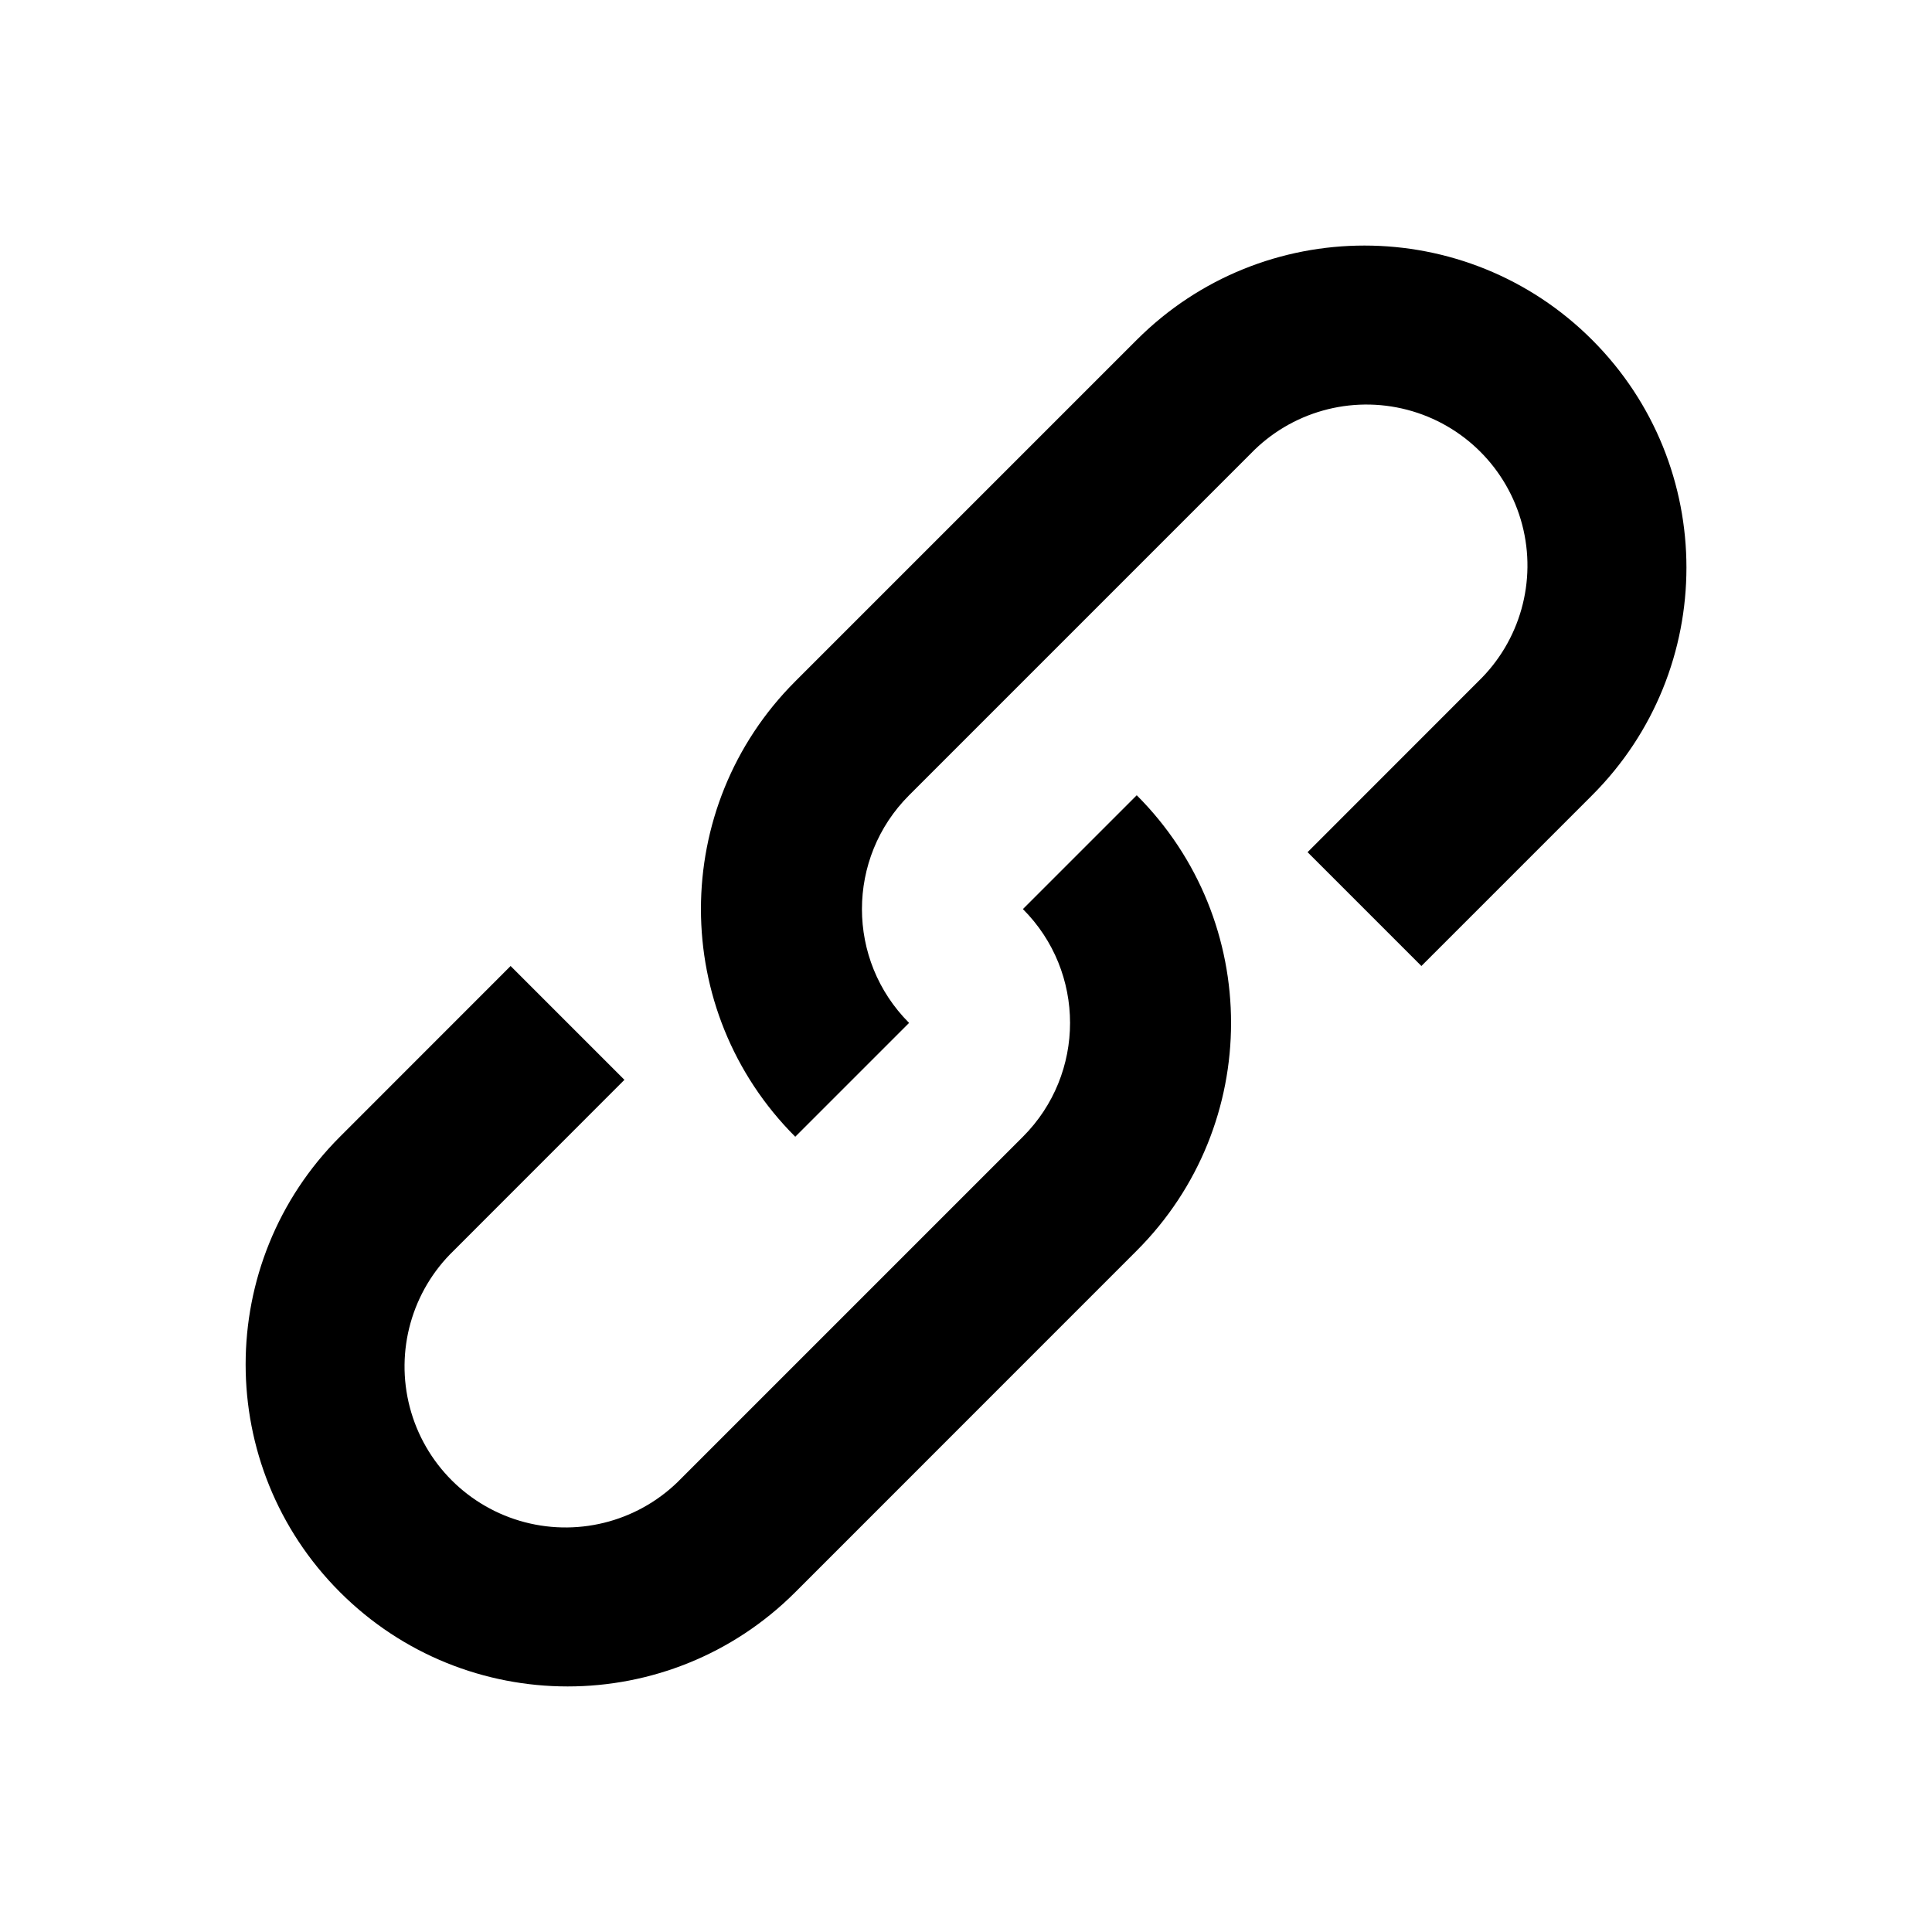
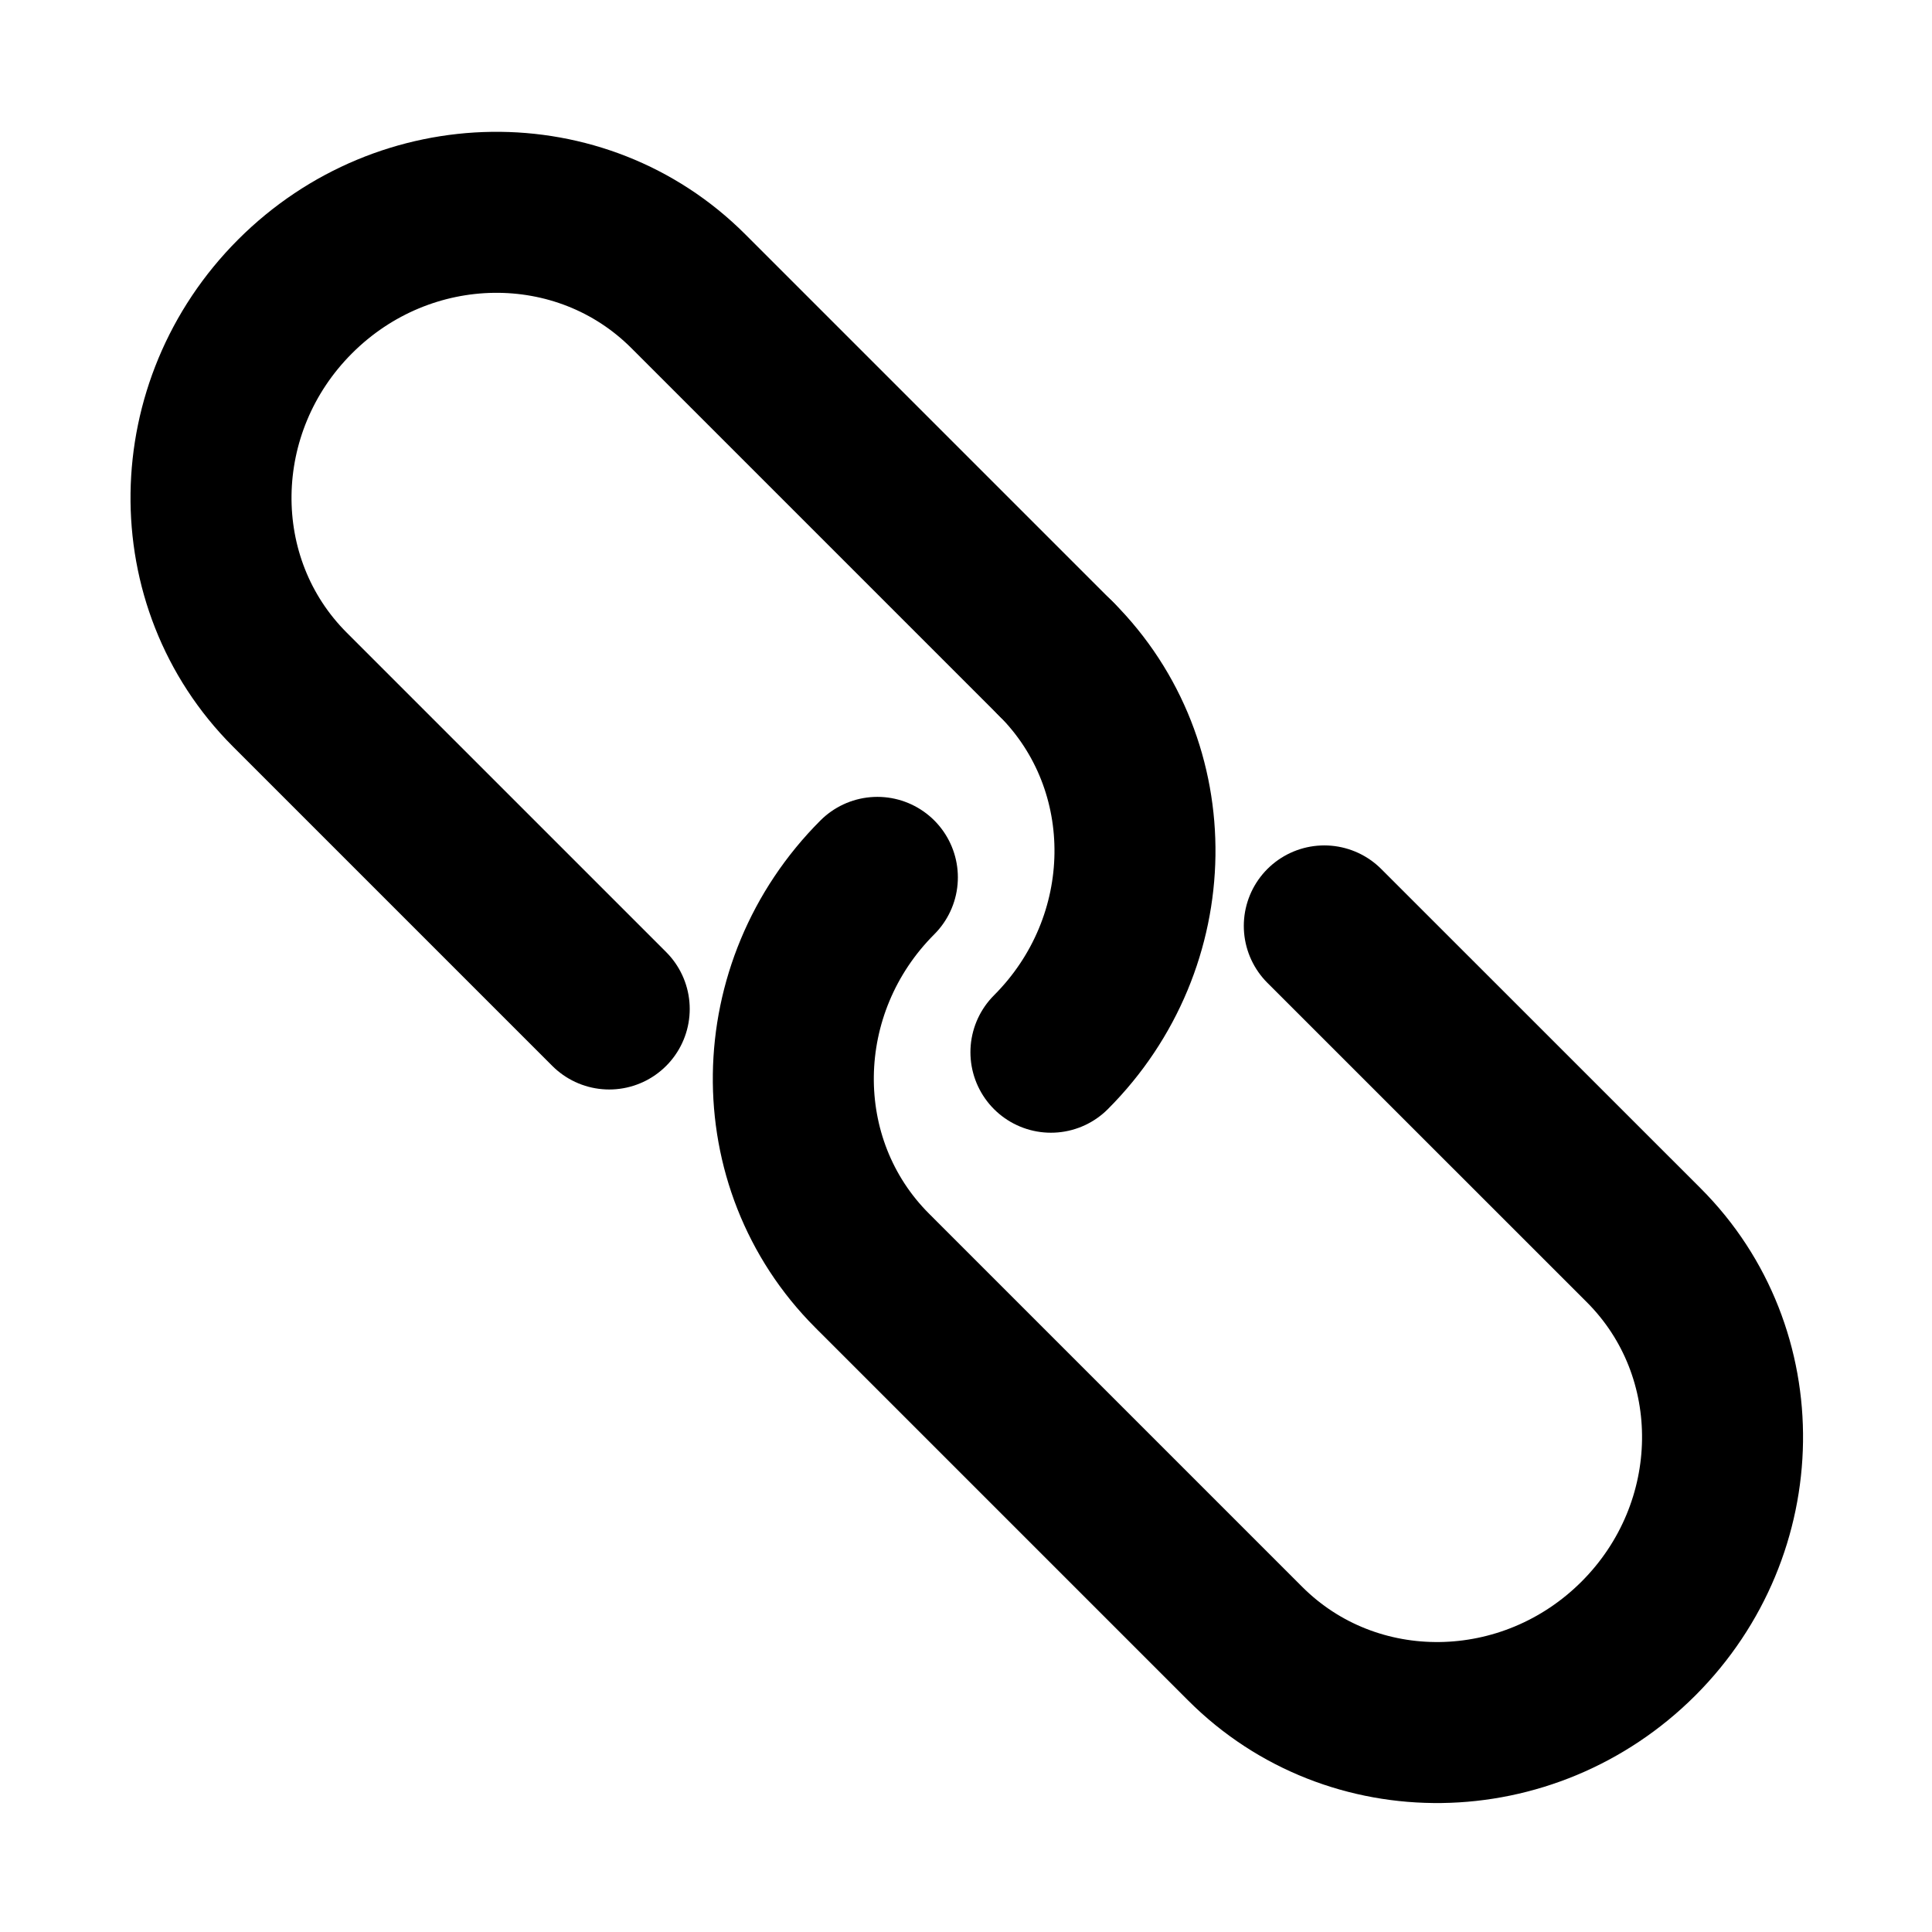
- <svg xmlns="http://www.w3.org/2000/svg" viewBox="0 0 24 24">
-   <path fill="currentColor" fill-rule="evenodd" d="m17.657 12l-1.414-1.414l2.121-2.122a2 2 0 1 0-2.828-2.828l-4.243 4.243a2 2 0 0 0 0 2.828l-1.414 1.414a4 4 0 0 1 0-5.657l4.242-4.242a4 4 0 0 1 5.657 5.657zM6.343 12l1.414 1.414l-2.121 2.122a2 2 0 1 0 2.828 2.828l4.243-4.243a2 2 0 0 0 0-2.828l1.414-1.414a4 4 0 0 1 0 5.657L9.88 19.778a4 4 0 1 1-5.657-5.657z" />
+ <svg xmlns="http://www.w3.org/2000/svg" width="24" height="24" viewBox="0 0 24 24" fill="none">
+   <path d="M13.12 8.187L8.55 3.617C7.219 2.286 5.033 2.315 3.666 3.682C2.299 5.049 2.27 7.236 3.6 8.566L7.568 12.534" stroke="currentColor" stroke-width="2" stroke-linecap="round" stroke-linejoin="round" />
+   <path d="M16.451 11.502L20.419 15.469C21.75 16.8 21.72 18.987 20.354 20.354C18.987 21.72 16.8 21.75 15.469 20.419L10.899 15.849" stroke="currentColor" stroke-width="2" stroke-linecap="round" stroke-linejoin="round" />
+   <path d="M13.055 13.071C14.421 11.704 14.451 9.517 13.12 8.186" stroke="currentColor" stroke-width="2" stroke-linecap="round" stroke-linejoin="round" />
+   <path d="M10.899 10.899C9.533 12.266 9.503 14.453 10.834 15.784" stroke="currentColor" stroke-width="2" stroke-linecap="round" stroke-linejoin="round" />
</svg>
